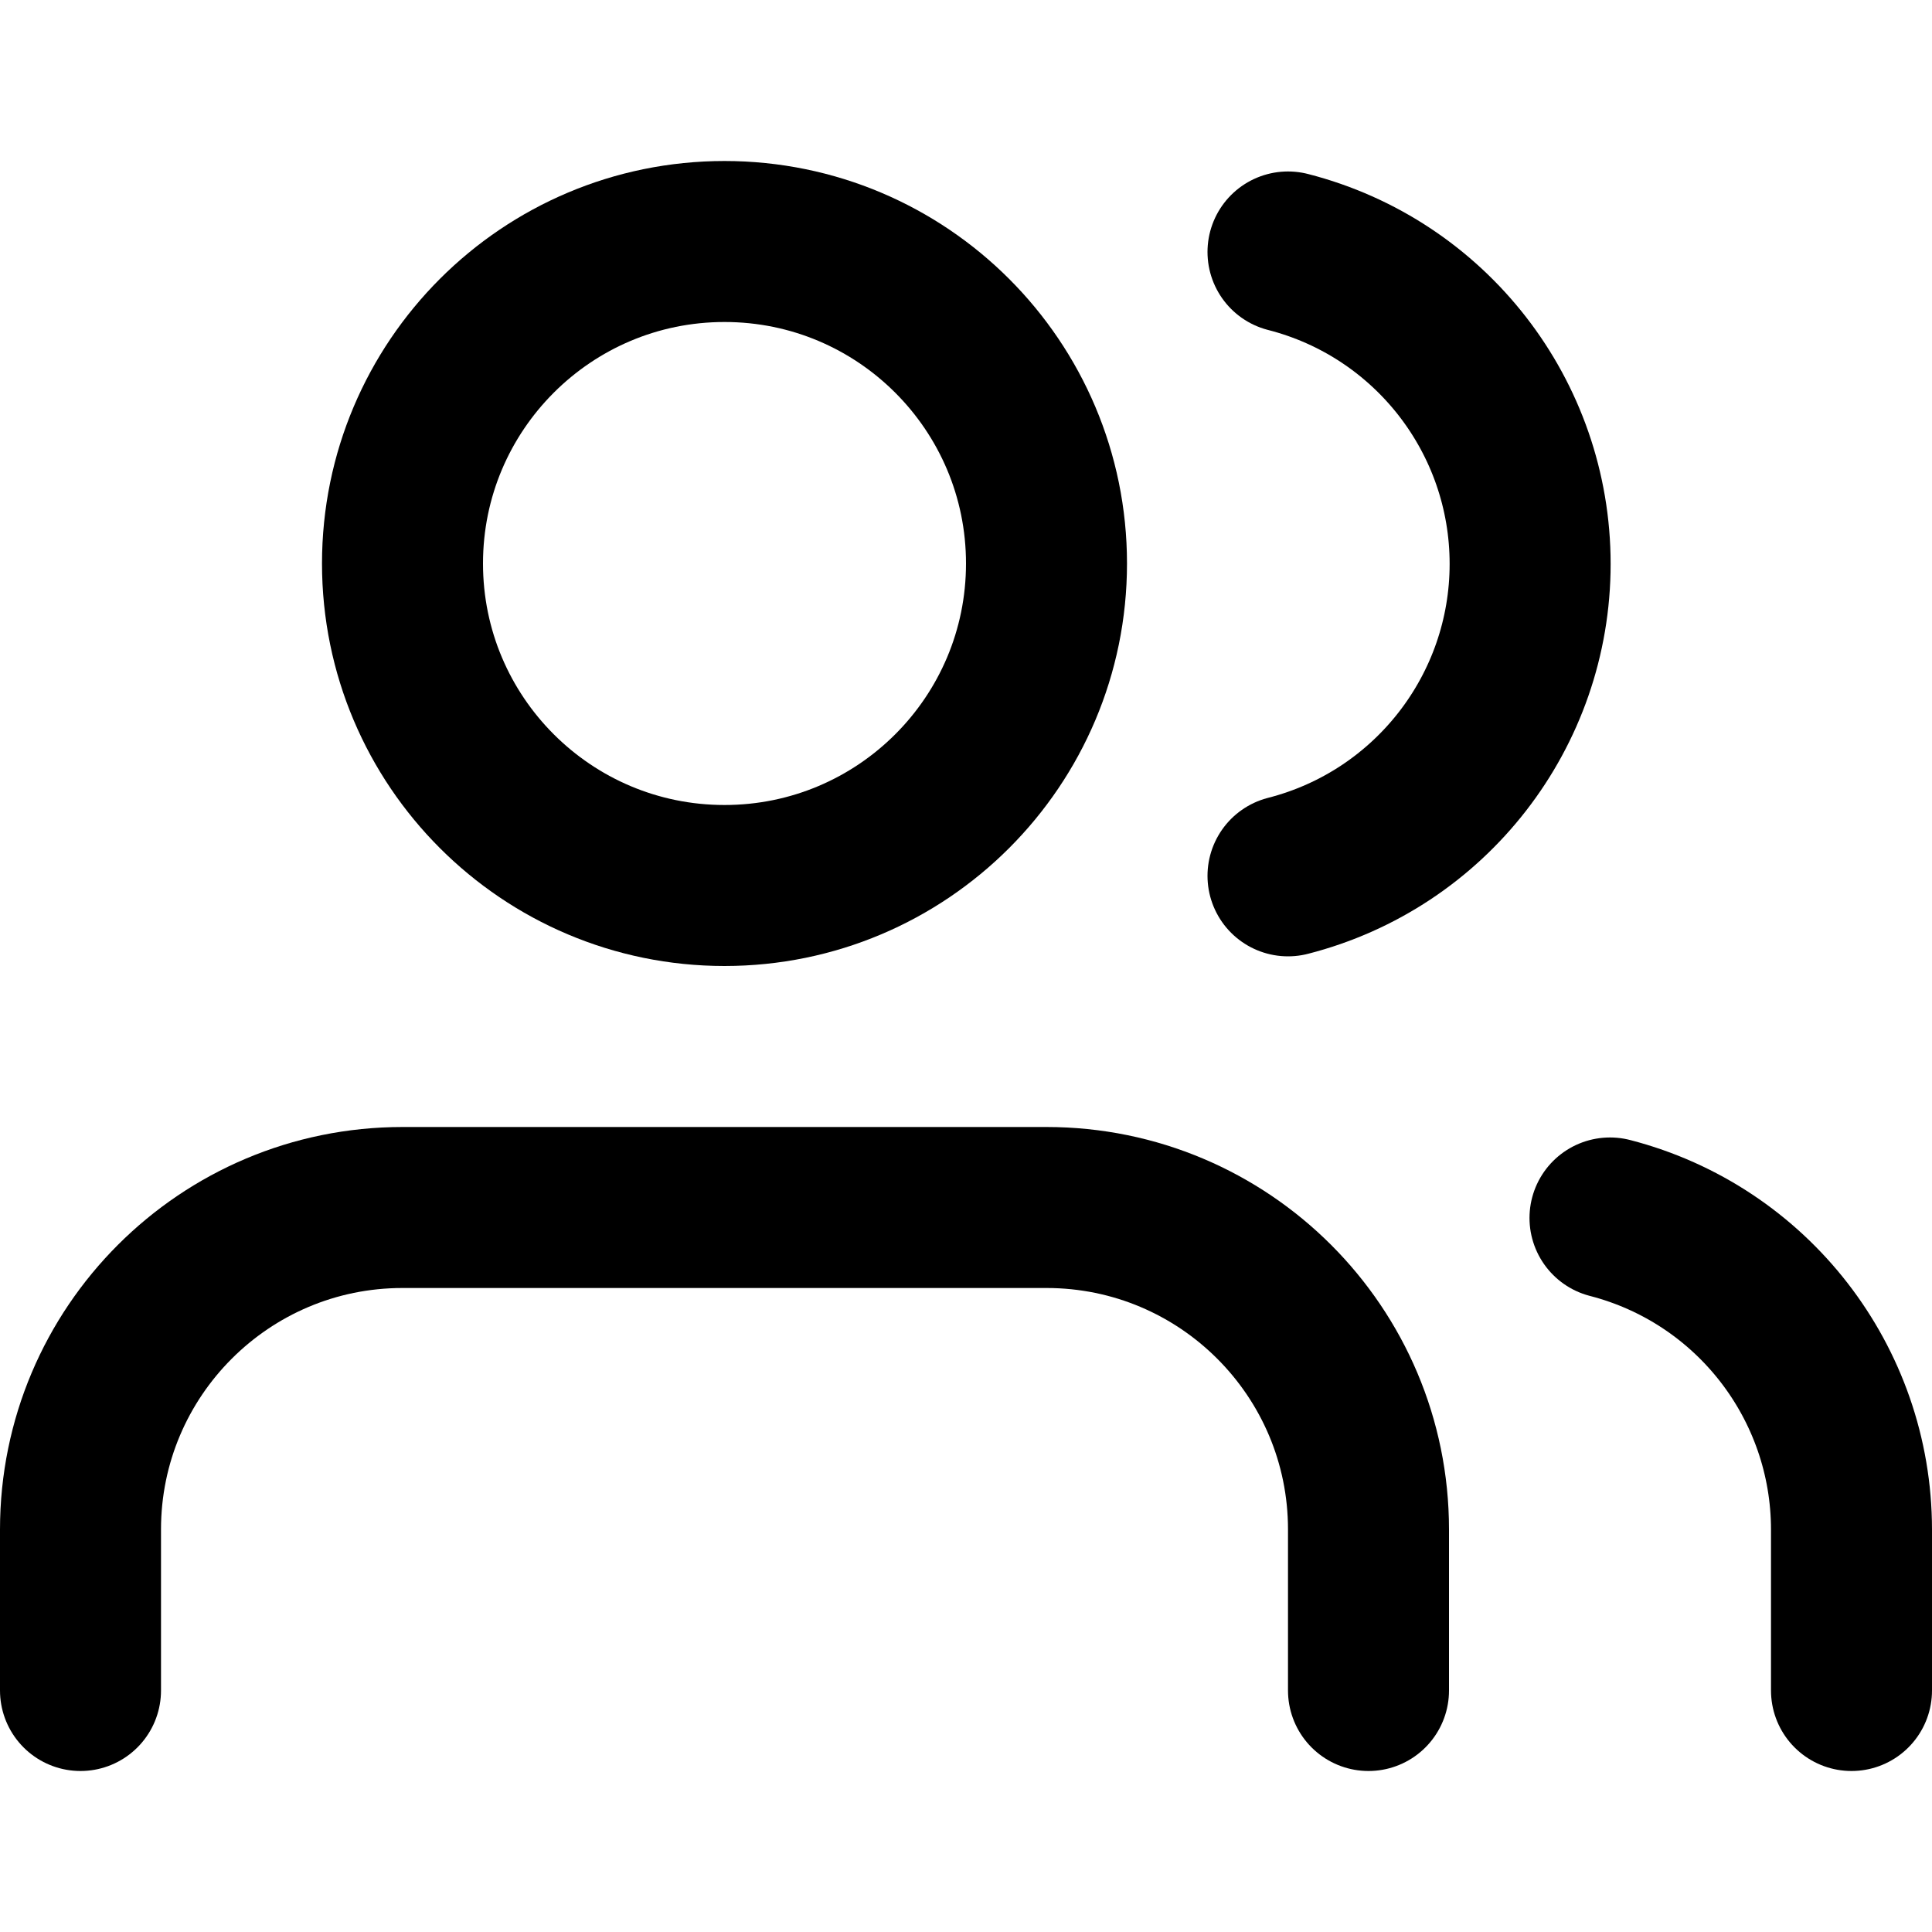
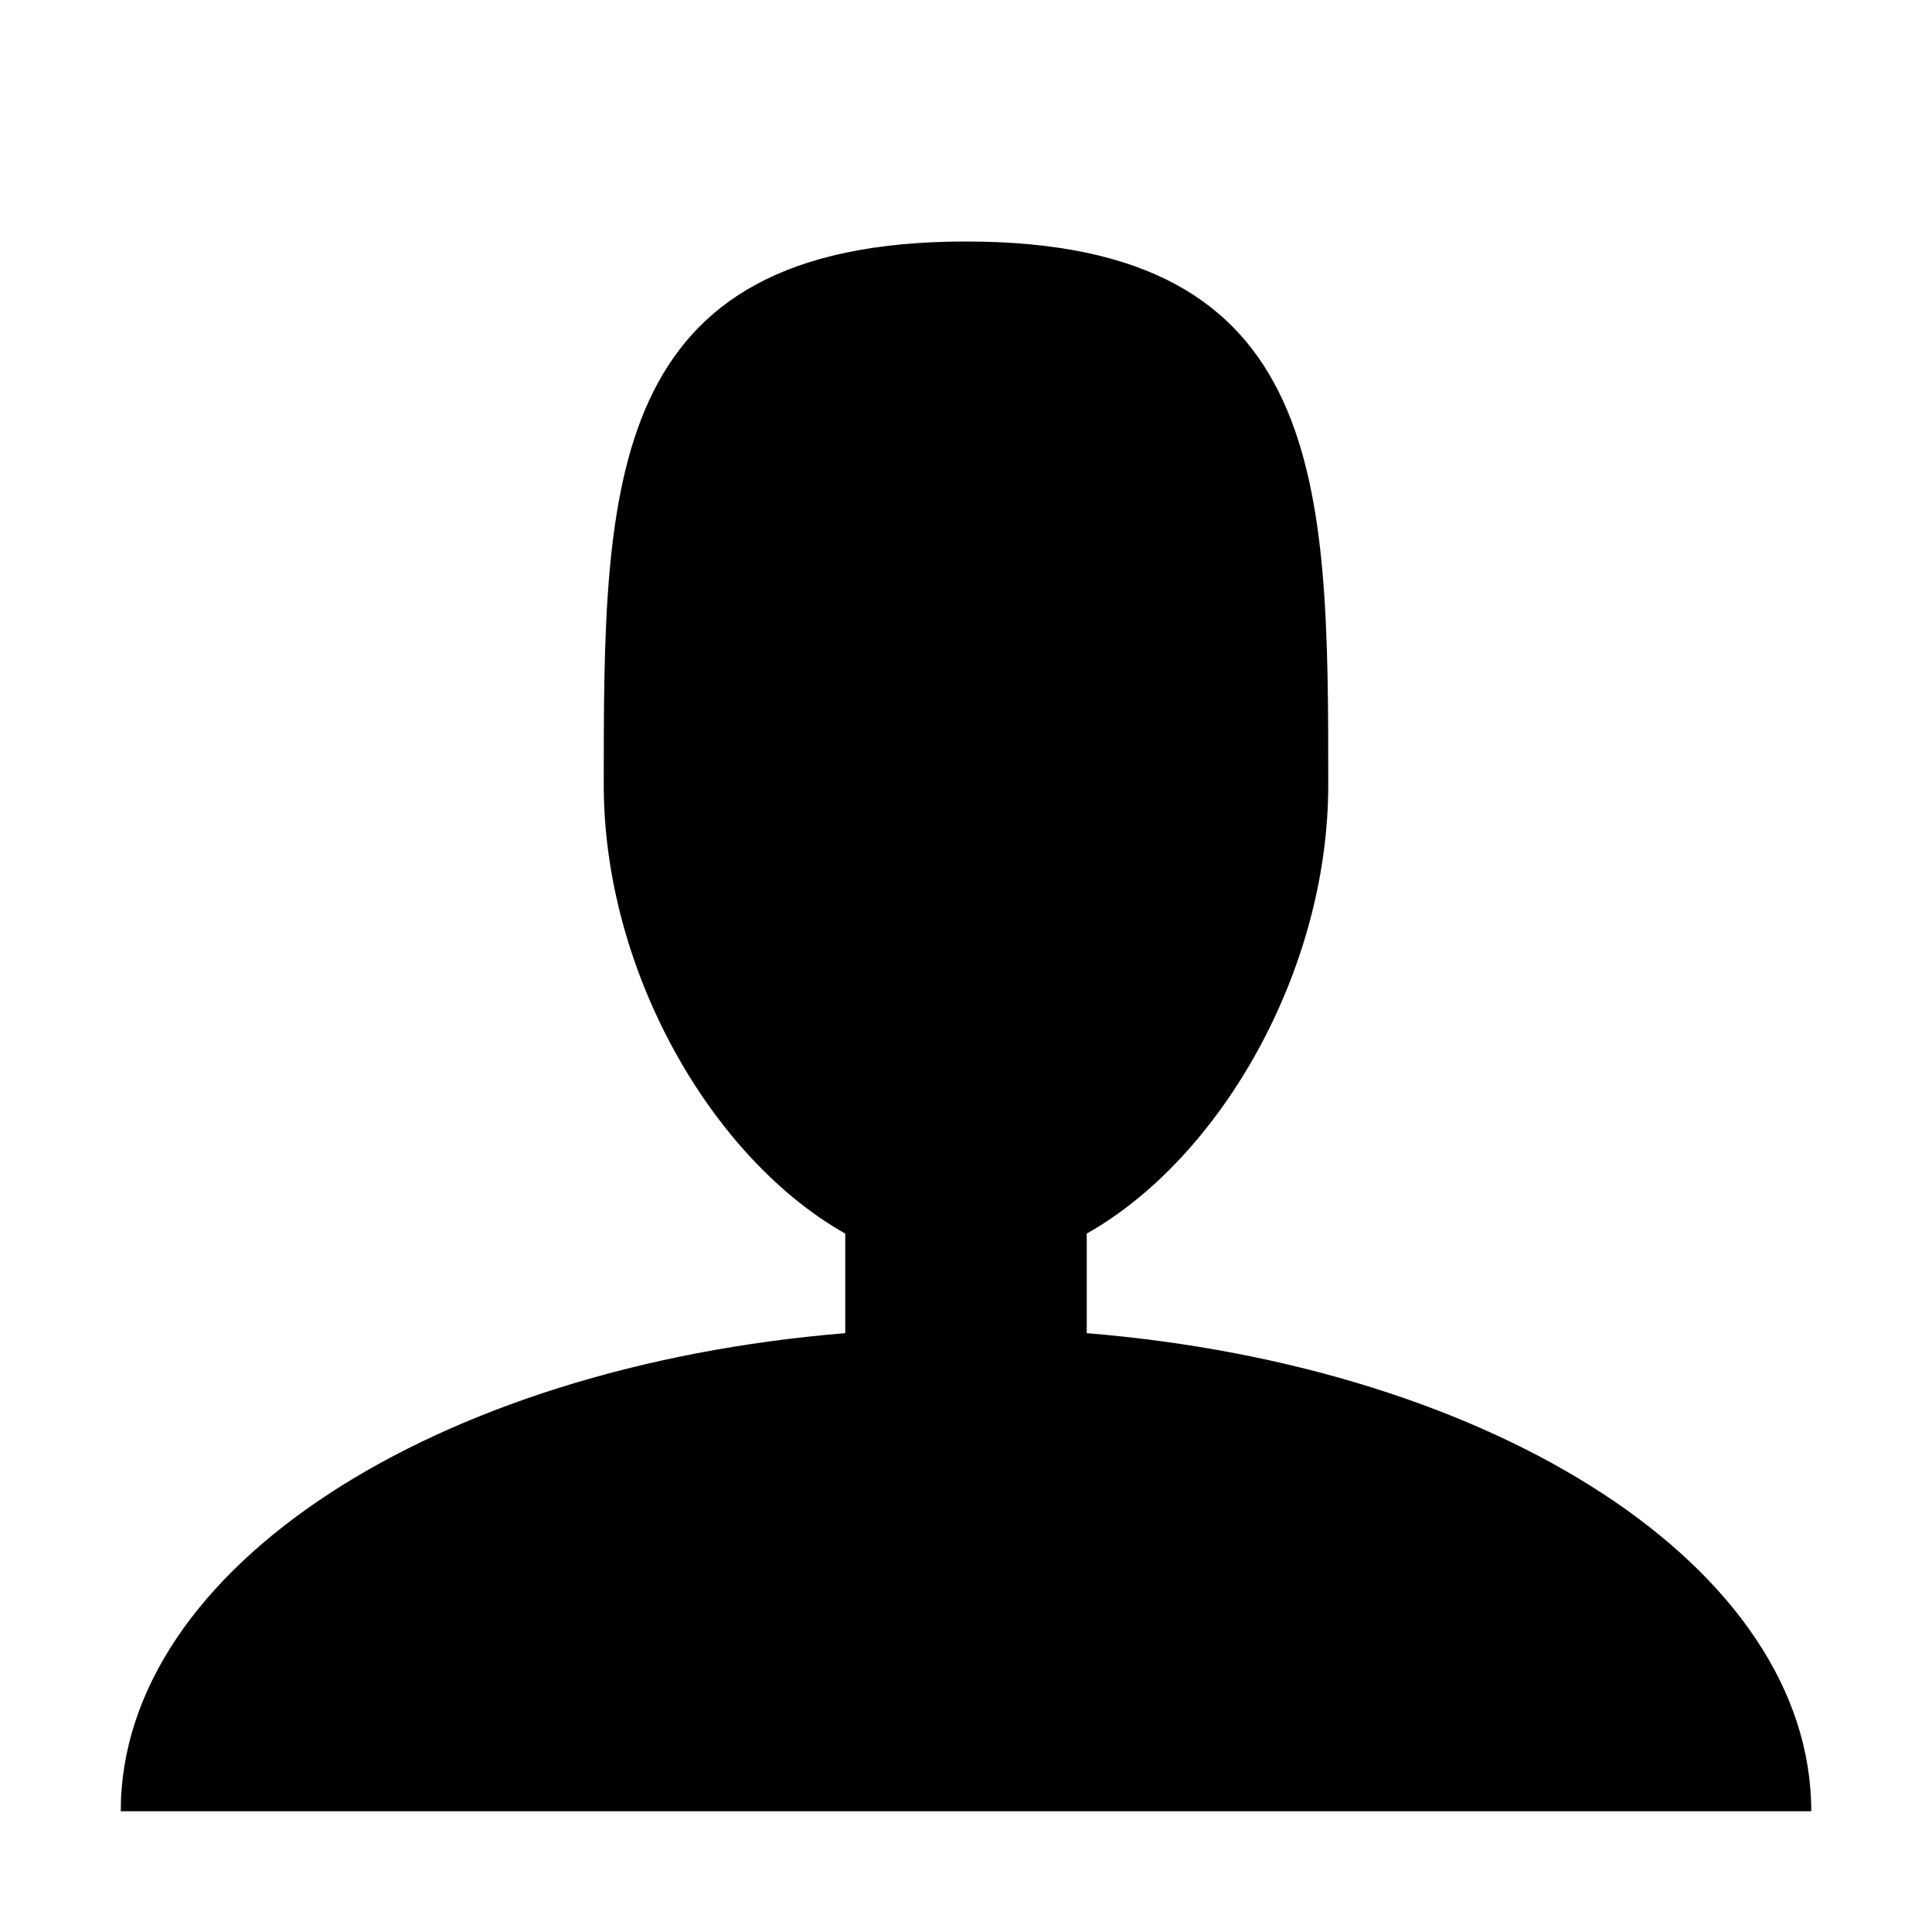
- <svg xmlns="http://www.w3.org/2000/svg" width="24" height="24" viewBox="0 0 24 24" fill="none" stroke="currentColor" stroke-width="2" stroke-linecap="round" stroke-linejoin="round" class="feather feather-users">
-   <path d="M17 21v-2a4 4 0 0 0-4-4H5a4 4 0 0 0-4 4v2" />
-   <circle cx="9" cy="7" r="4" />
-   <path d="M23 21v-2a4 4 0 0 0-3-3.87" />
-   <path d="M16 3.13a4 4 0 0 1 0 7.75" />
+ <svg xmlns="http://www.w3.org/2000/svg" version="1.1" width="24" height="24" viewBox="0 0 24 24">
+   <path d="M13.5 16.561v-1.237c1.652-0.931 3-3.252 3-5.574 0-3.728 0-6.75-4.5-6.75s-4.5 3.022-4.5 6.75c0 2.322 1.348 4.643 3 5.574v1.237c-5.088 0.416-9 2.916-9 5.939h21c0-3.023-3.912-5.523-9-5.939z" />
</svg>
